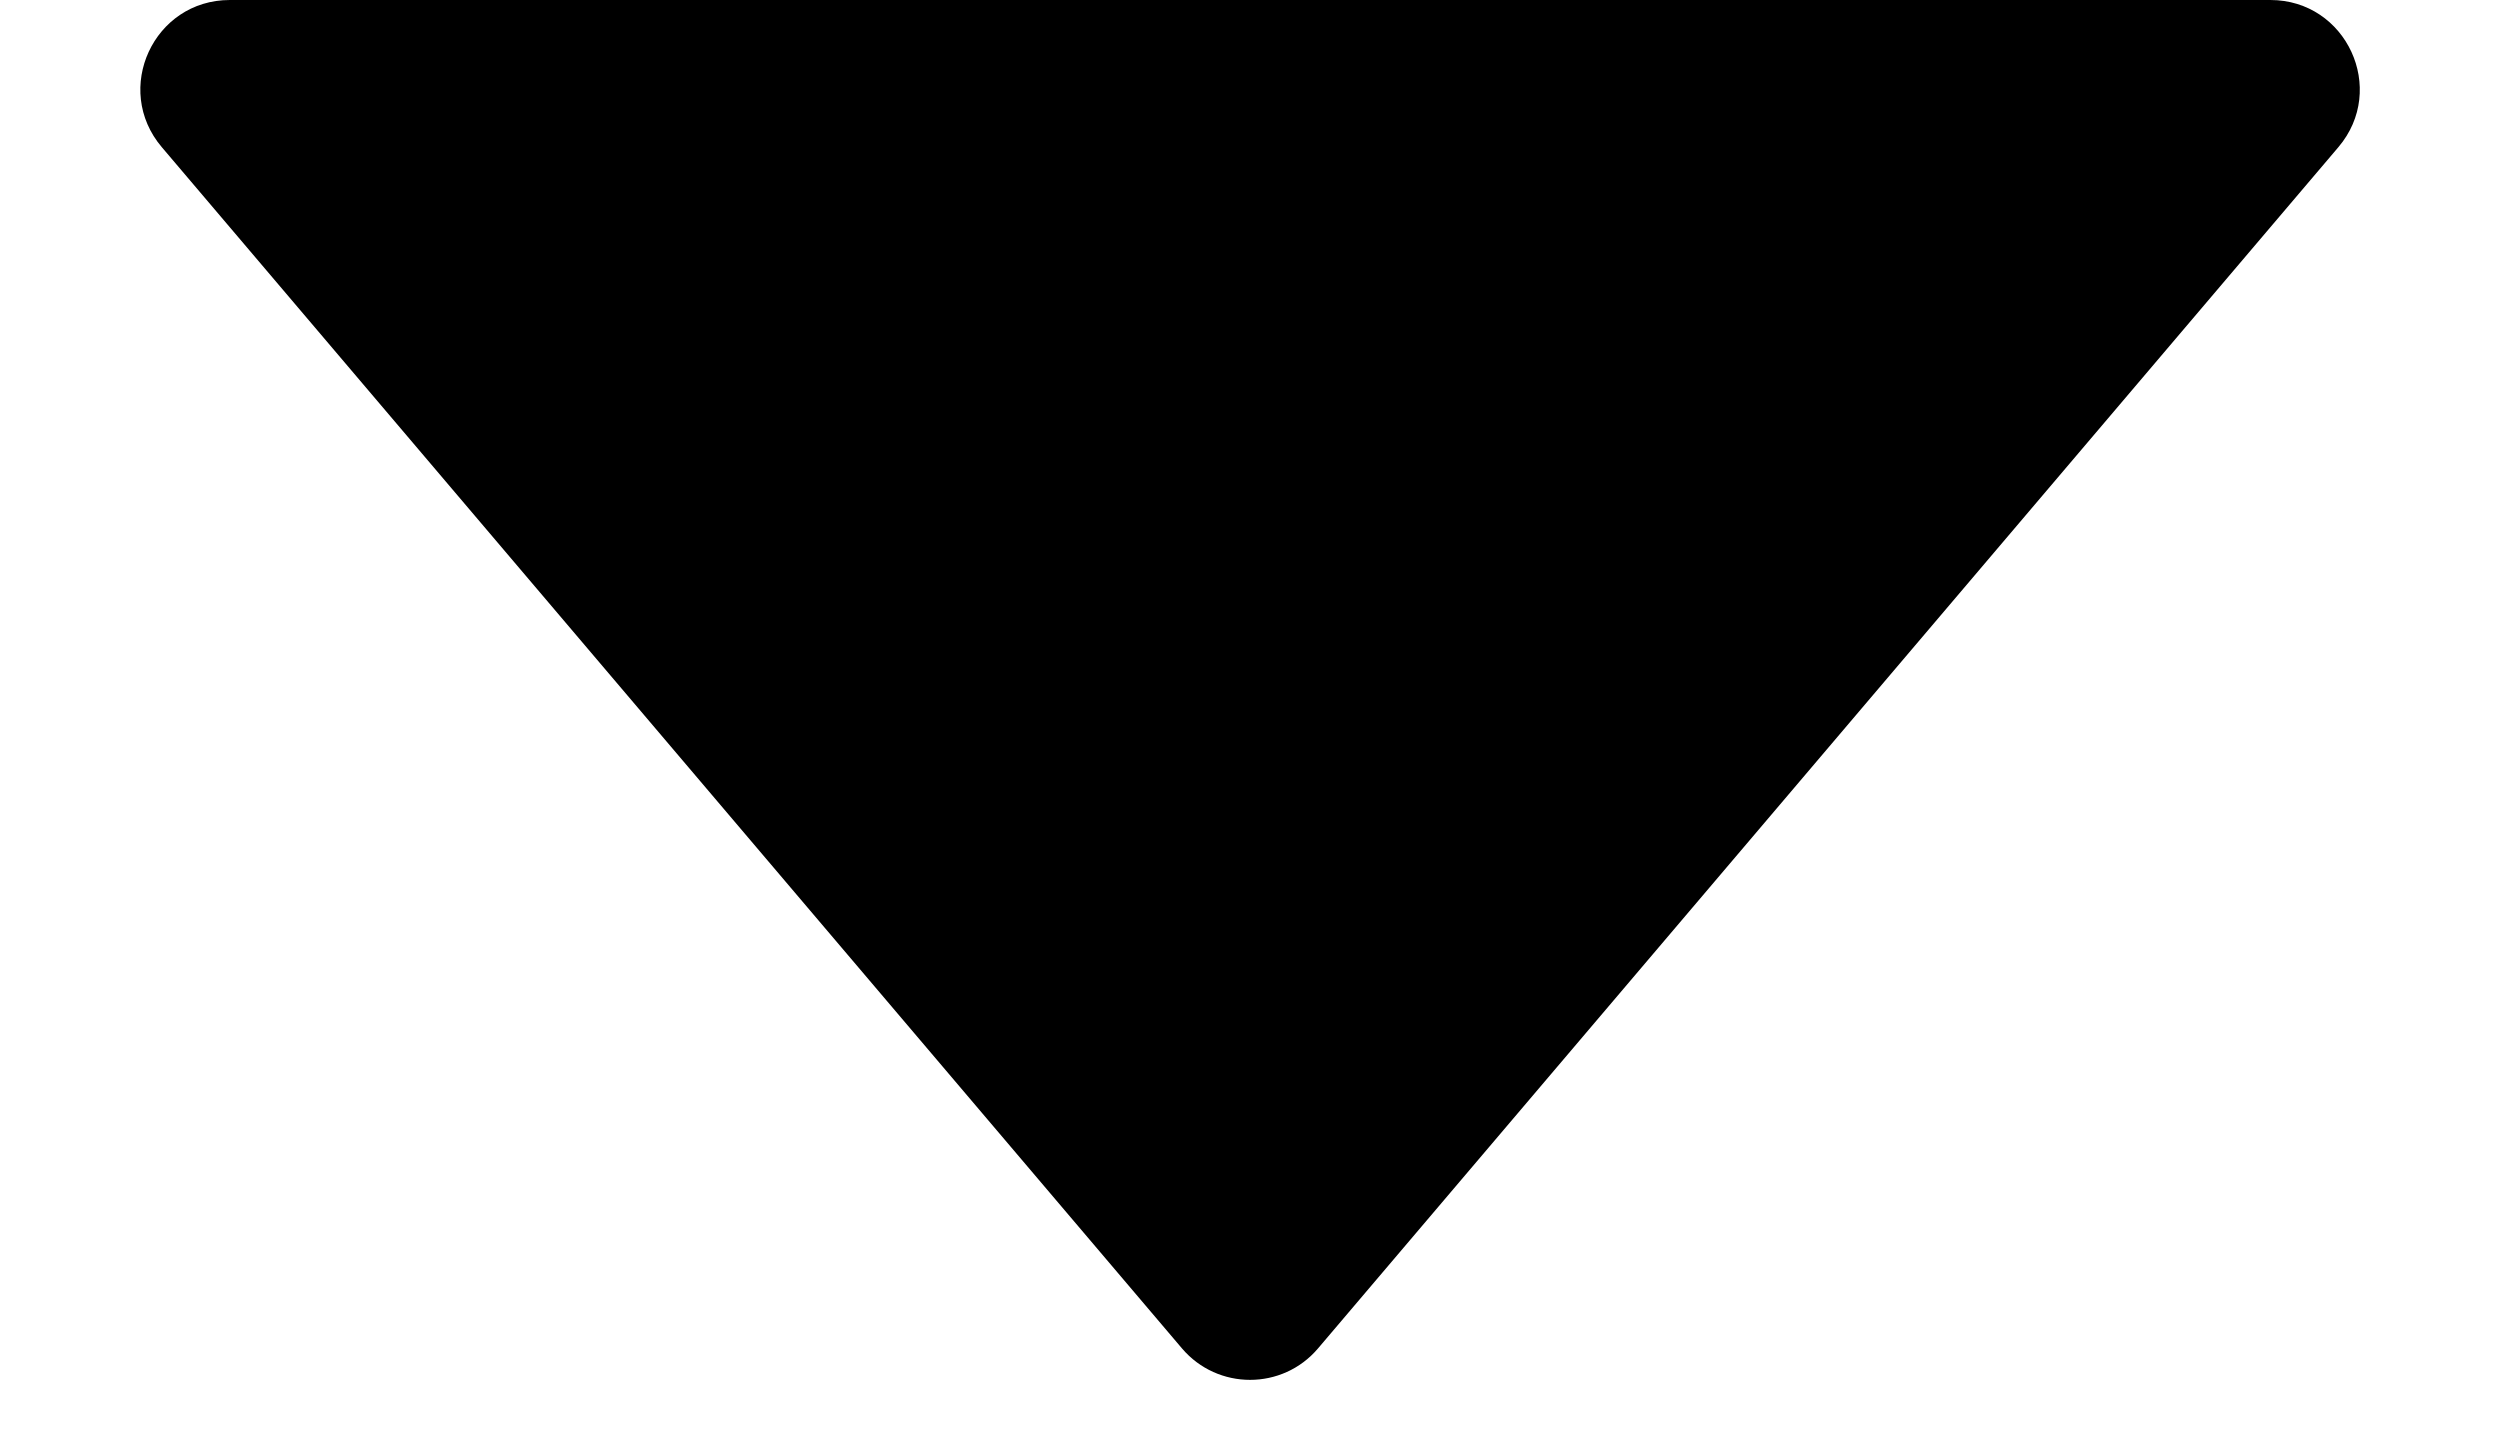
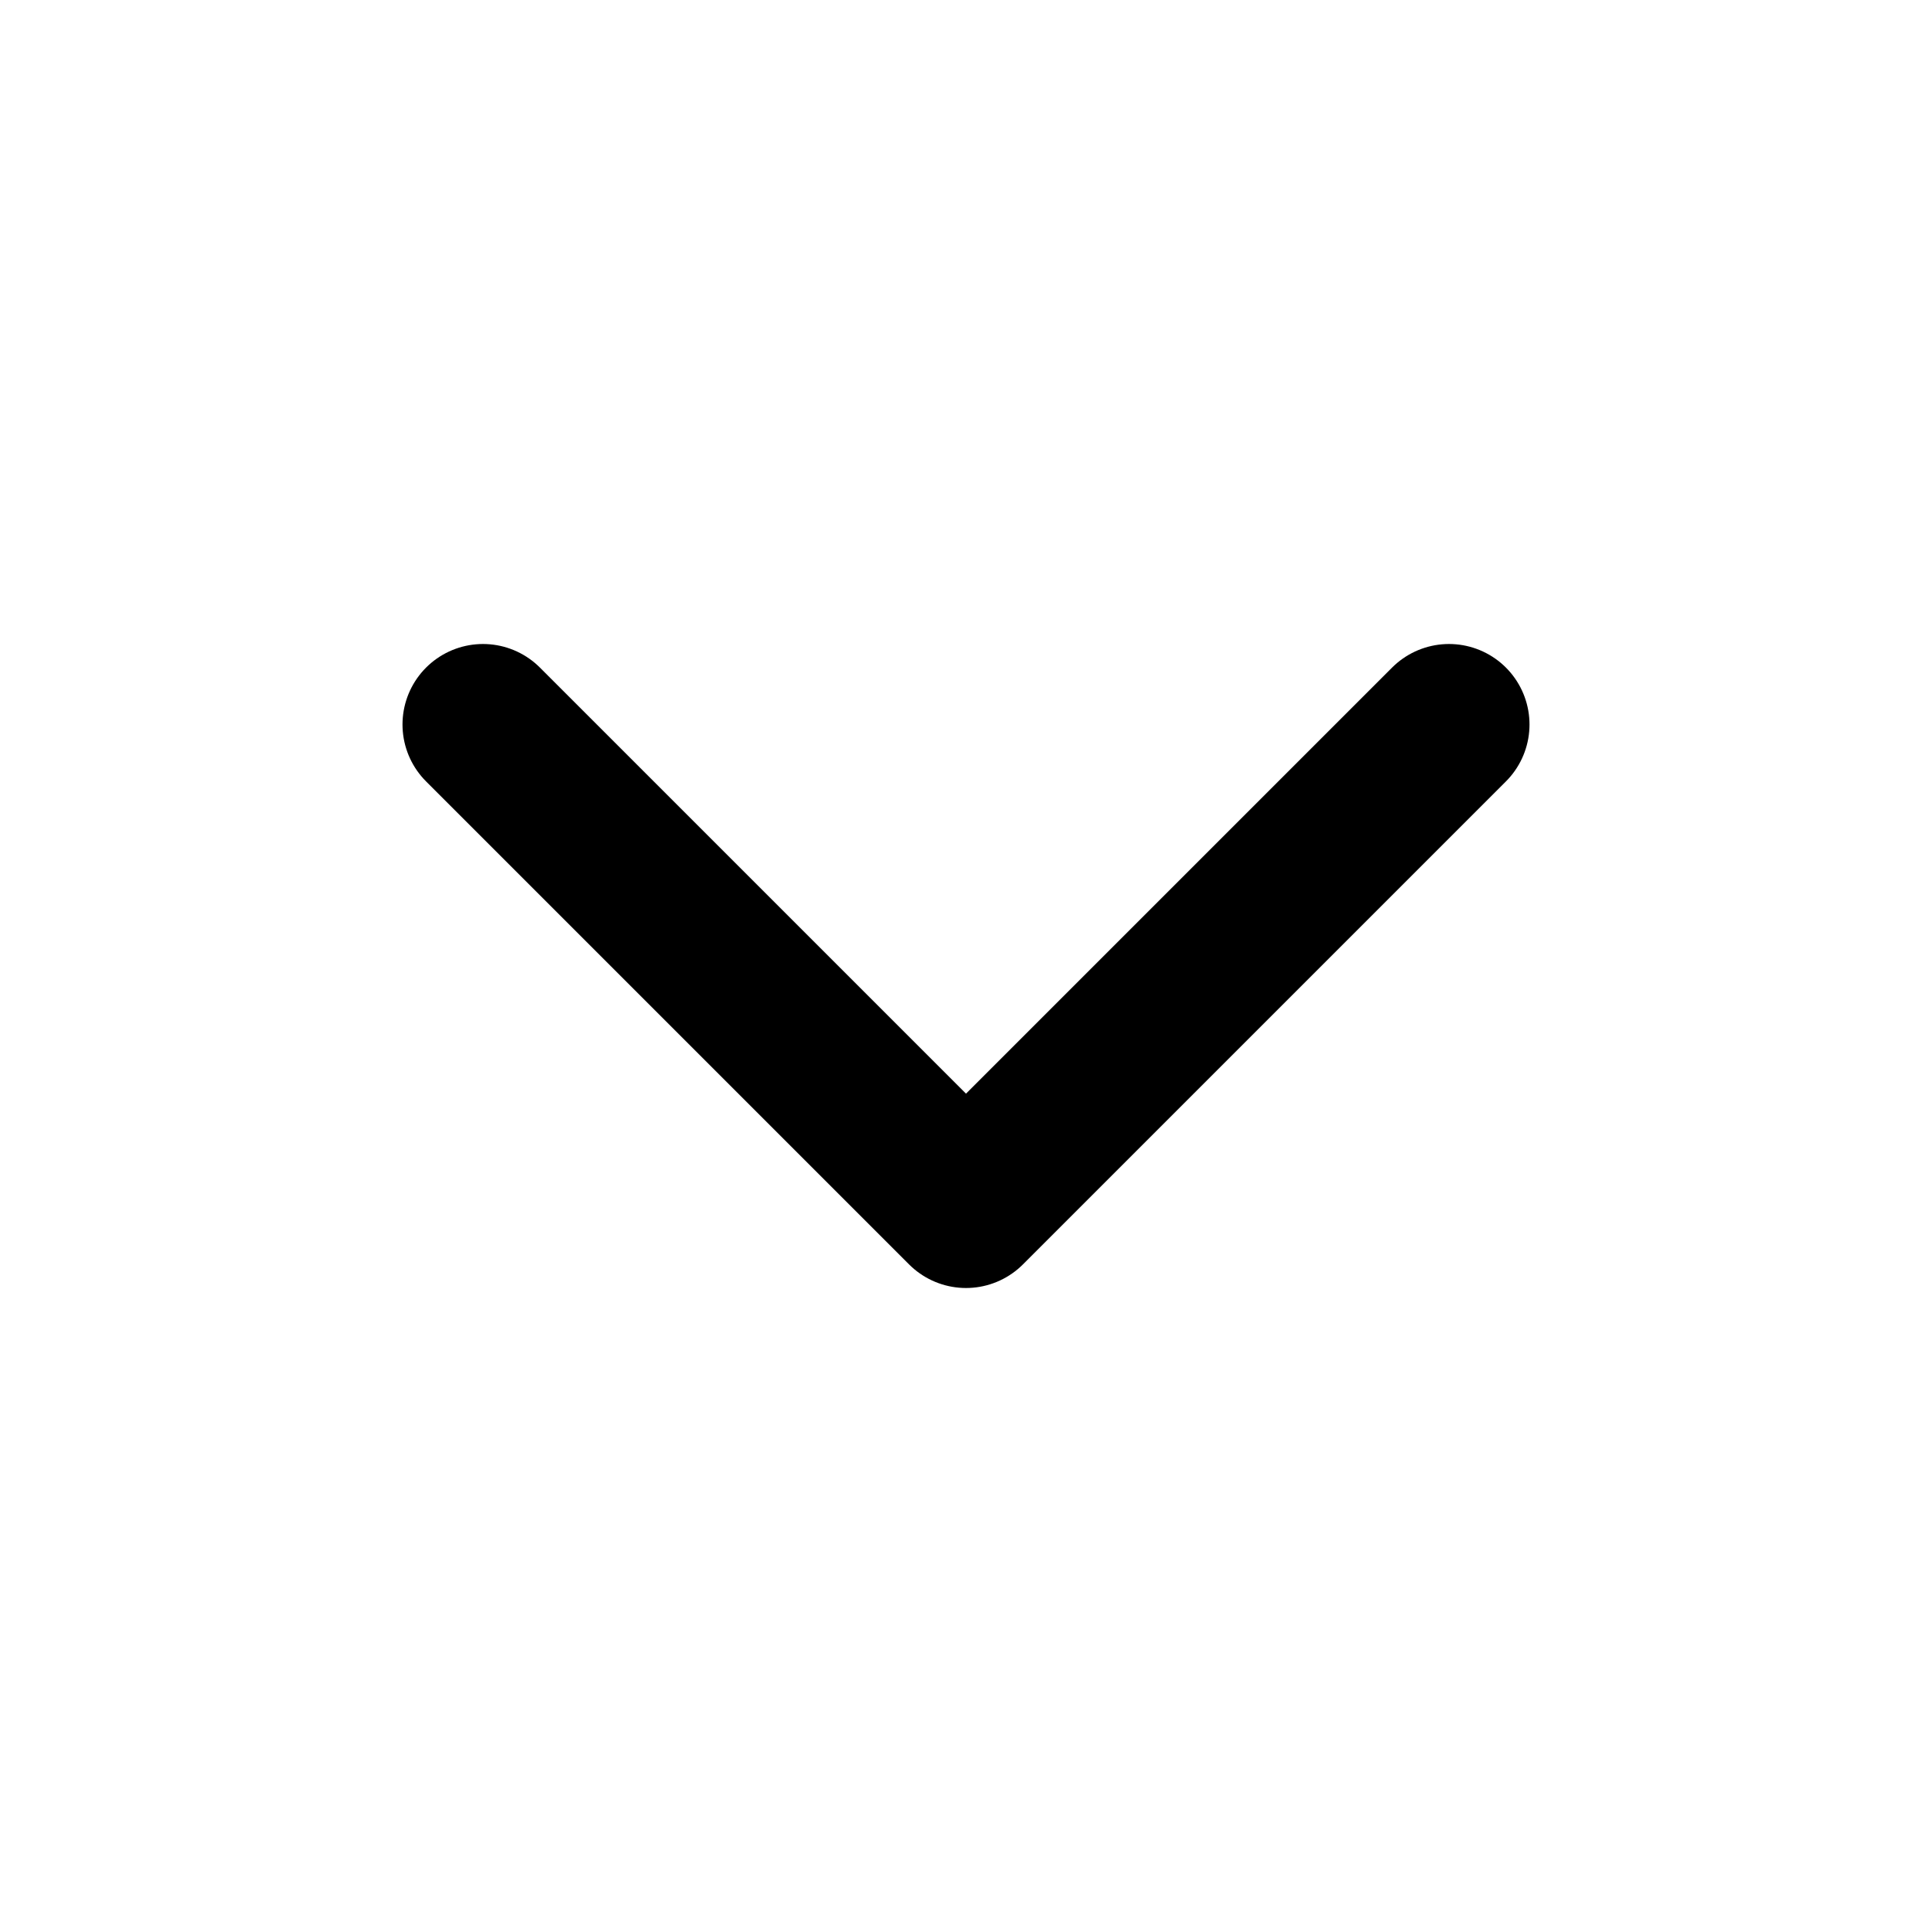
- <svg xmlns="http://www.w3.org/2000/svg" width="14" height="8" viewBox="0 0 14 8">
-   <path d="M6.619 7.551C6.819 7.786 7.182 7.786 7.381 7.551L13.095 0.824C13.371 0.499 13.14 0 12.714 0H1.287C0.86 0 0.63 0.499 0.906 0.824L6.619 7.551Z" />
+ <svg xmlns="http://www.w3.org/2000/svg" width="24" height="24" viewBox="0 0 24 24" fill="none">
+   <path d="M6 9L12 15L18 9" stroke="black" stroke-width="2" stroke-linecap="round" stroke-linejoin="round" />
</svg>
